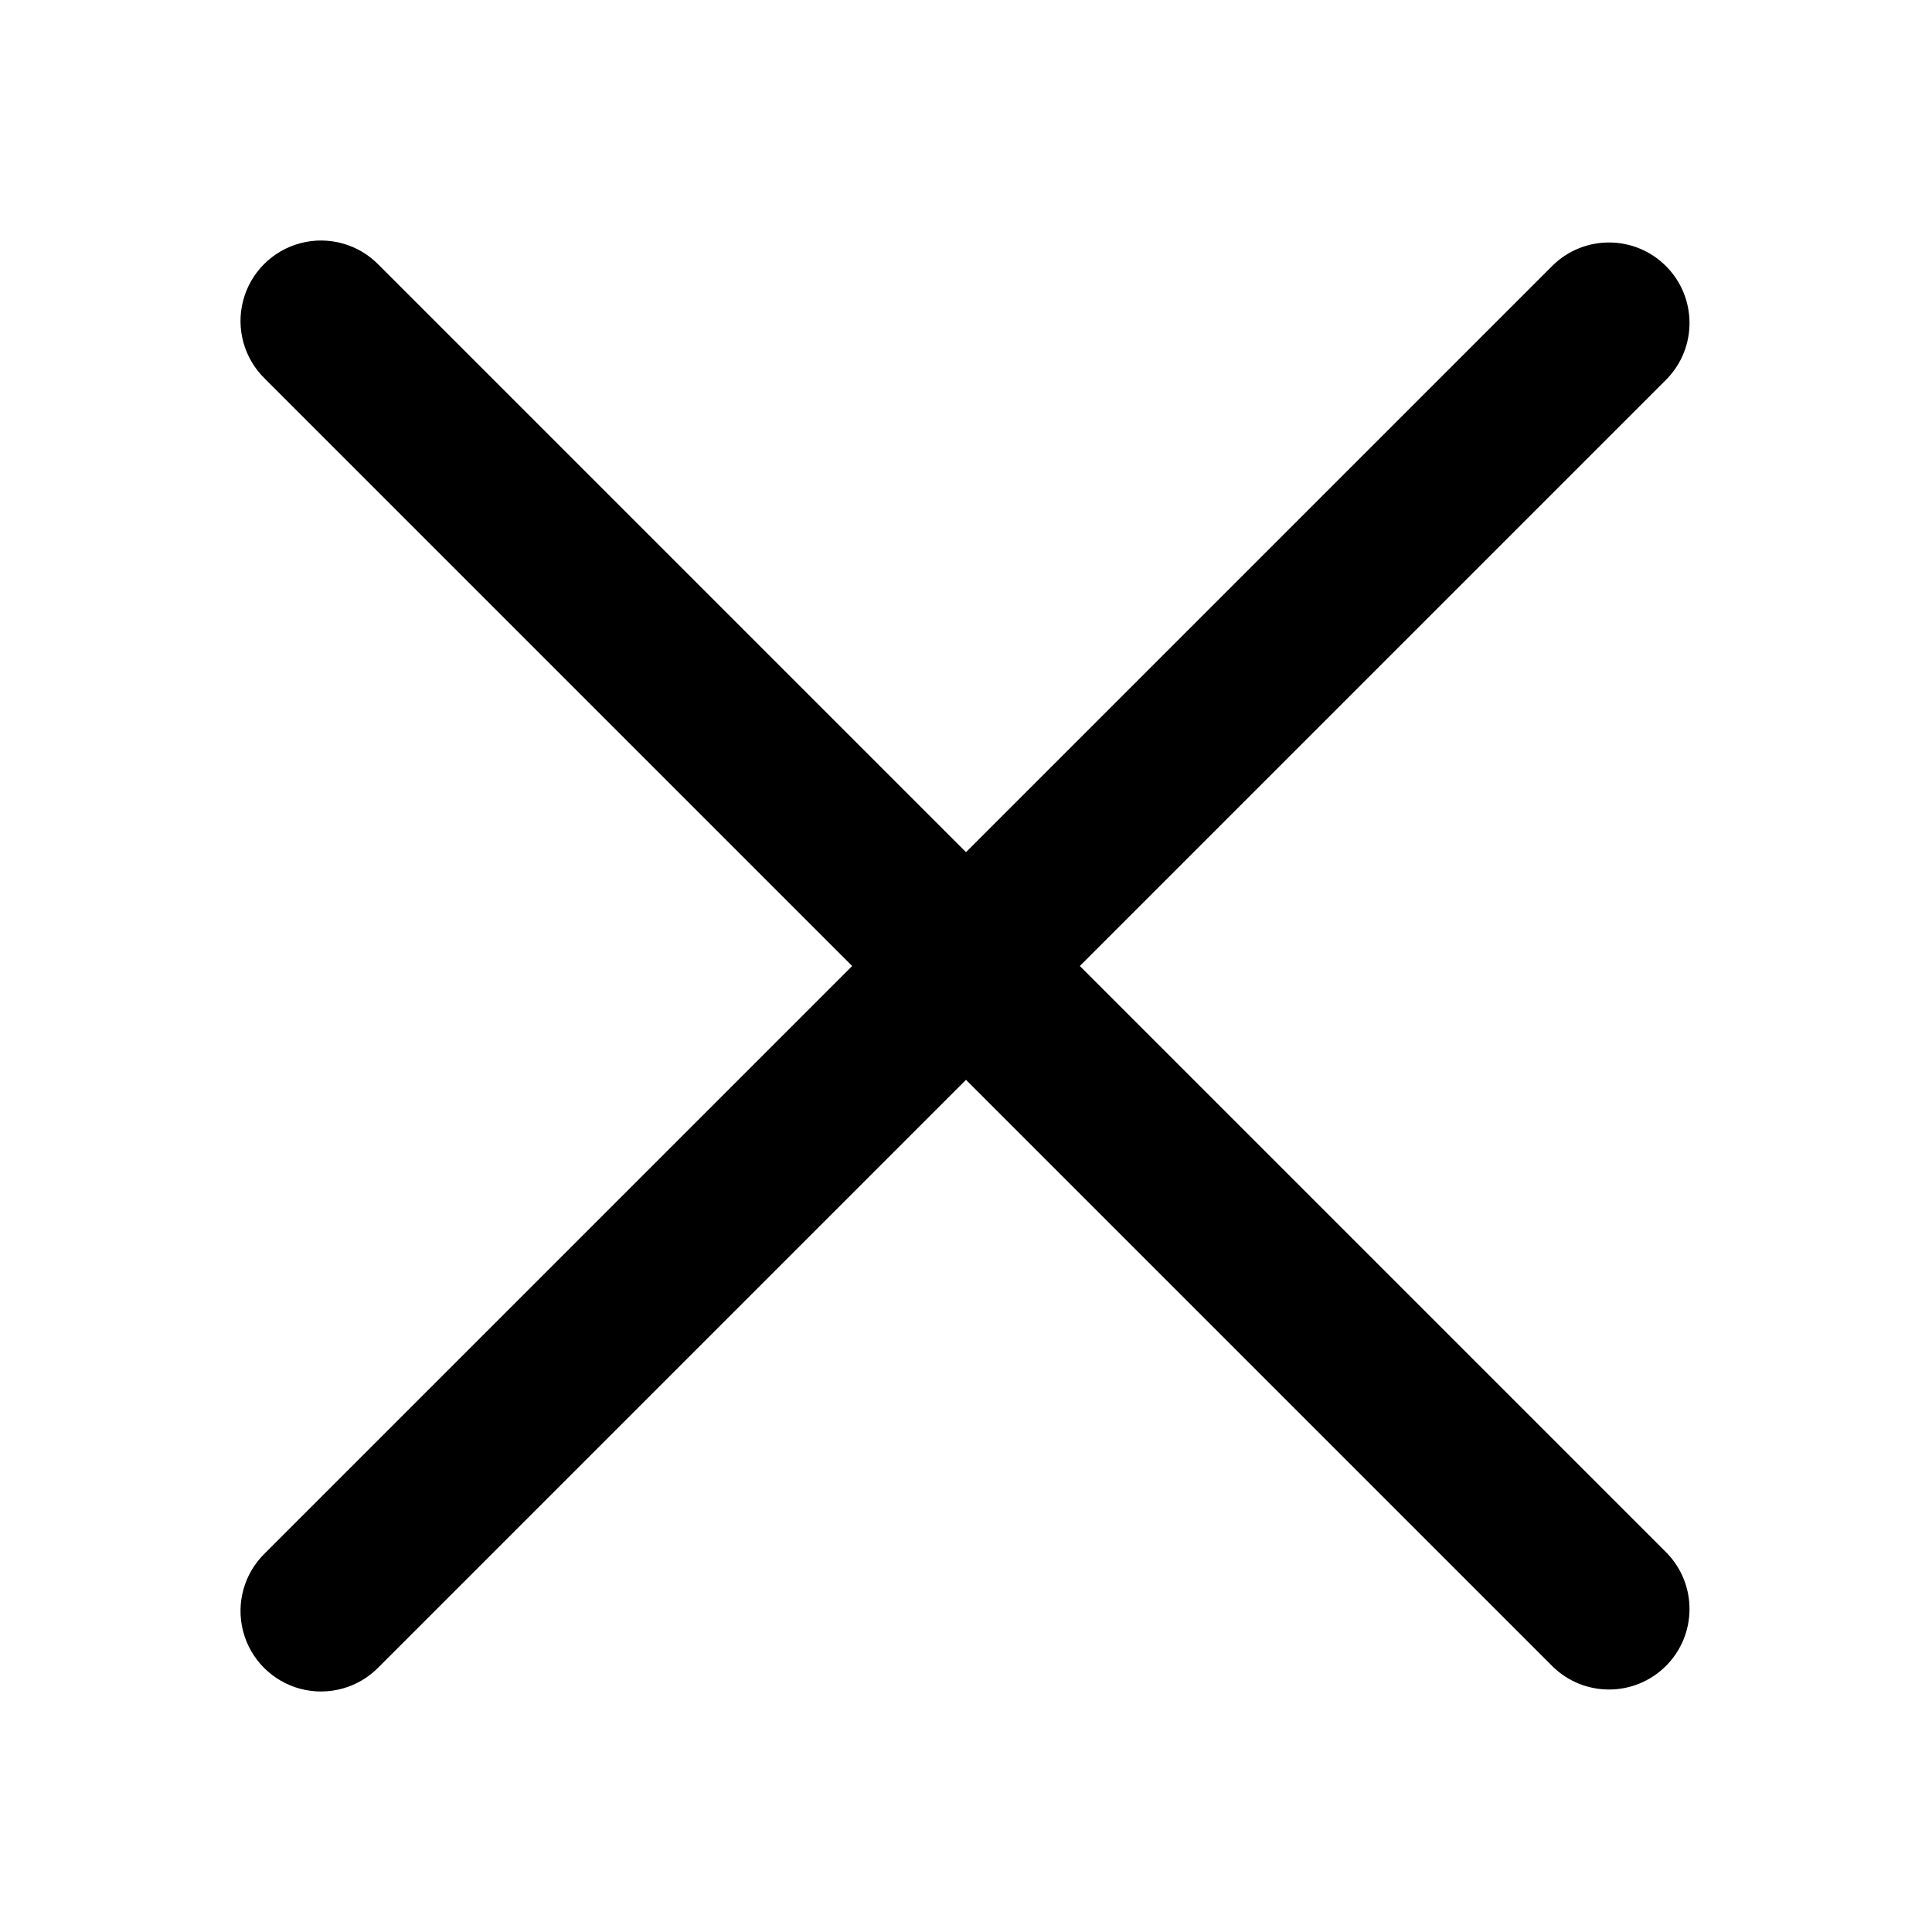
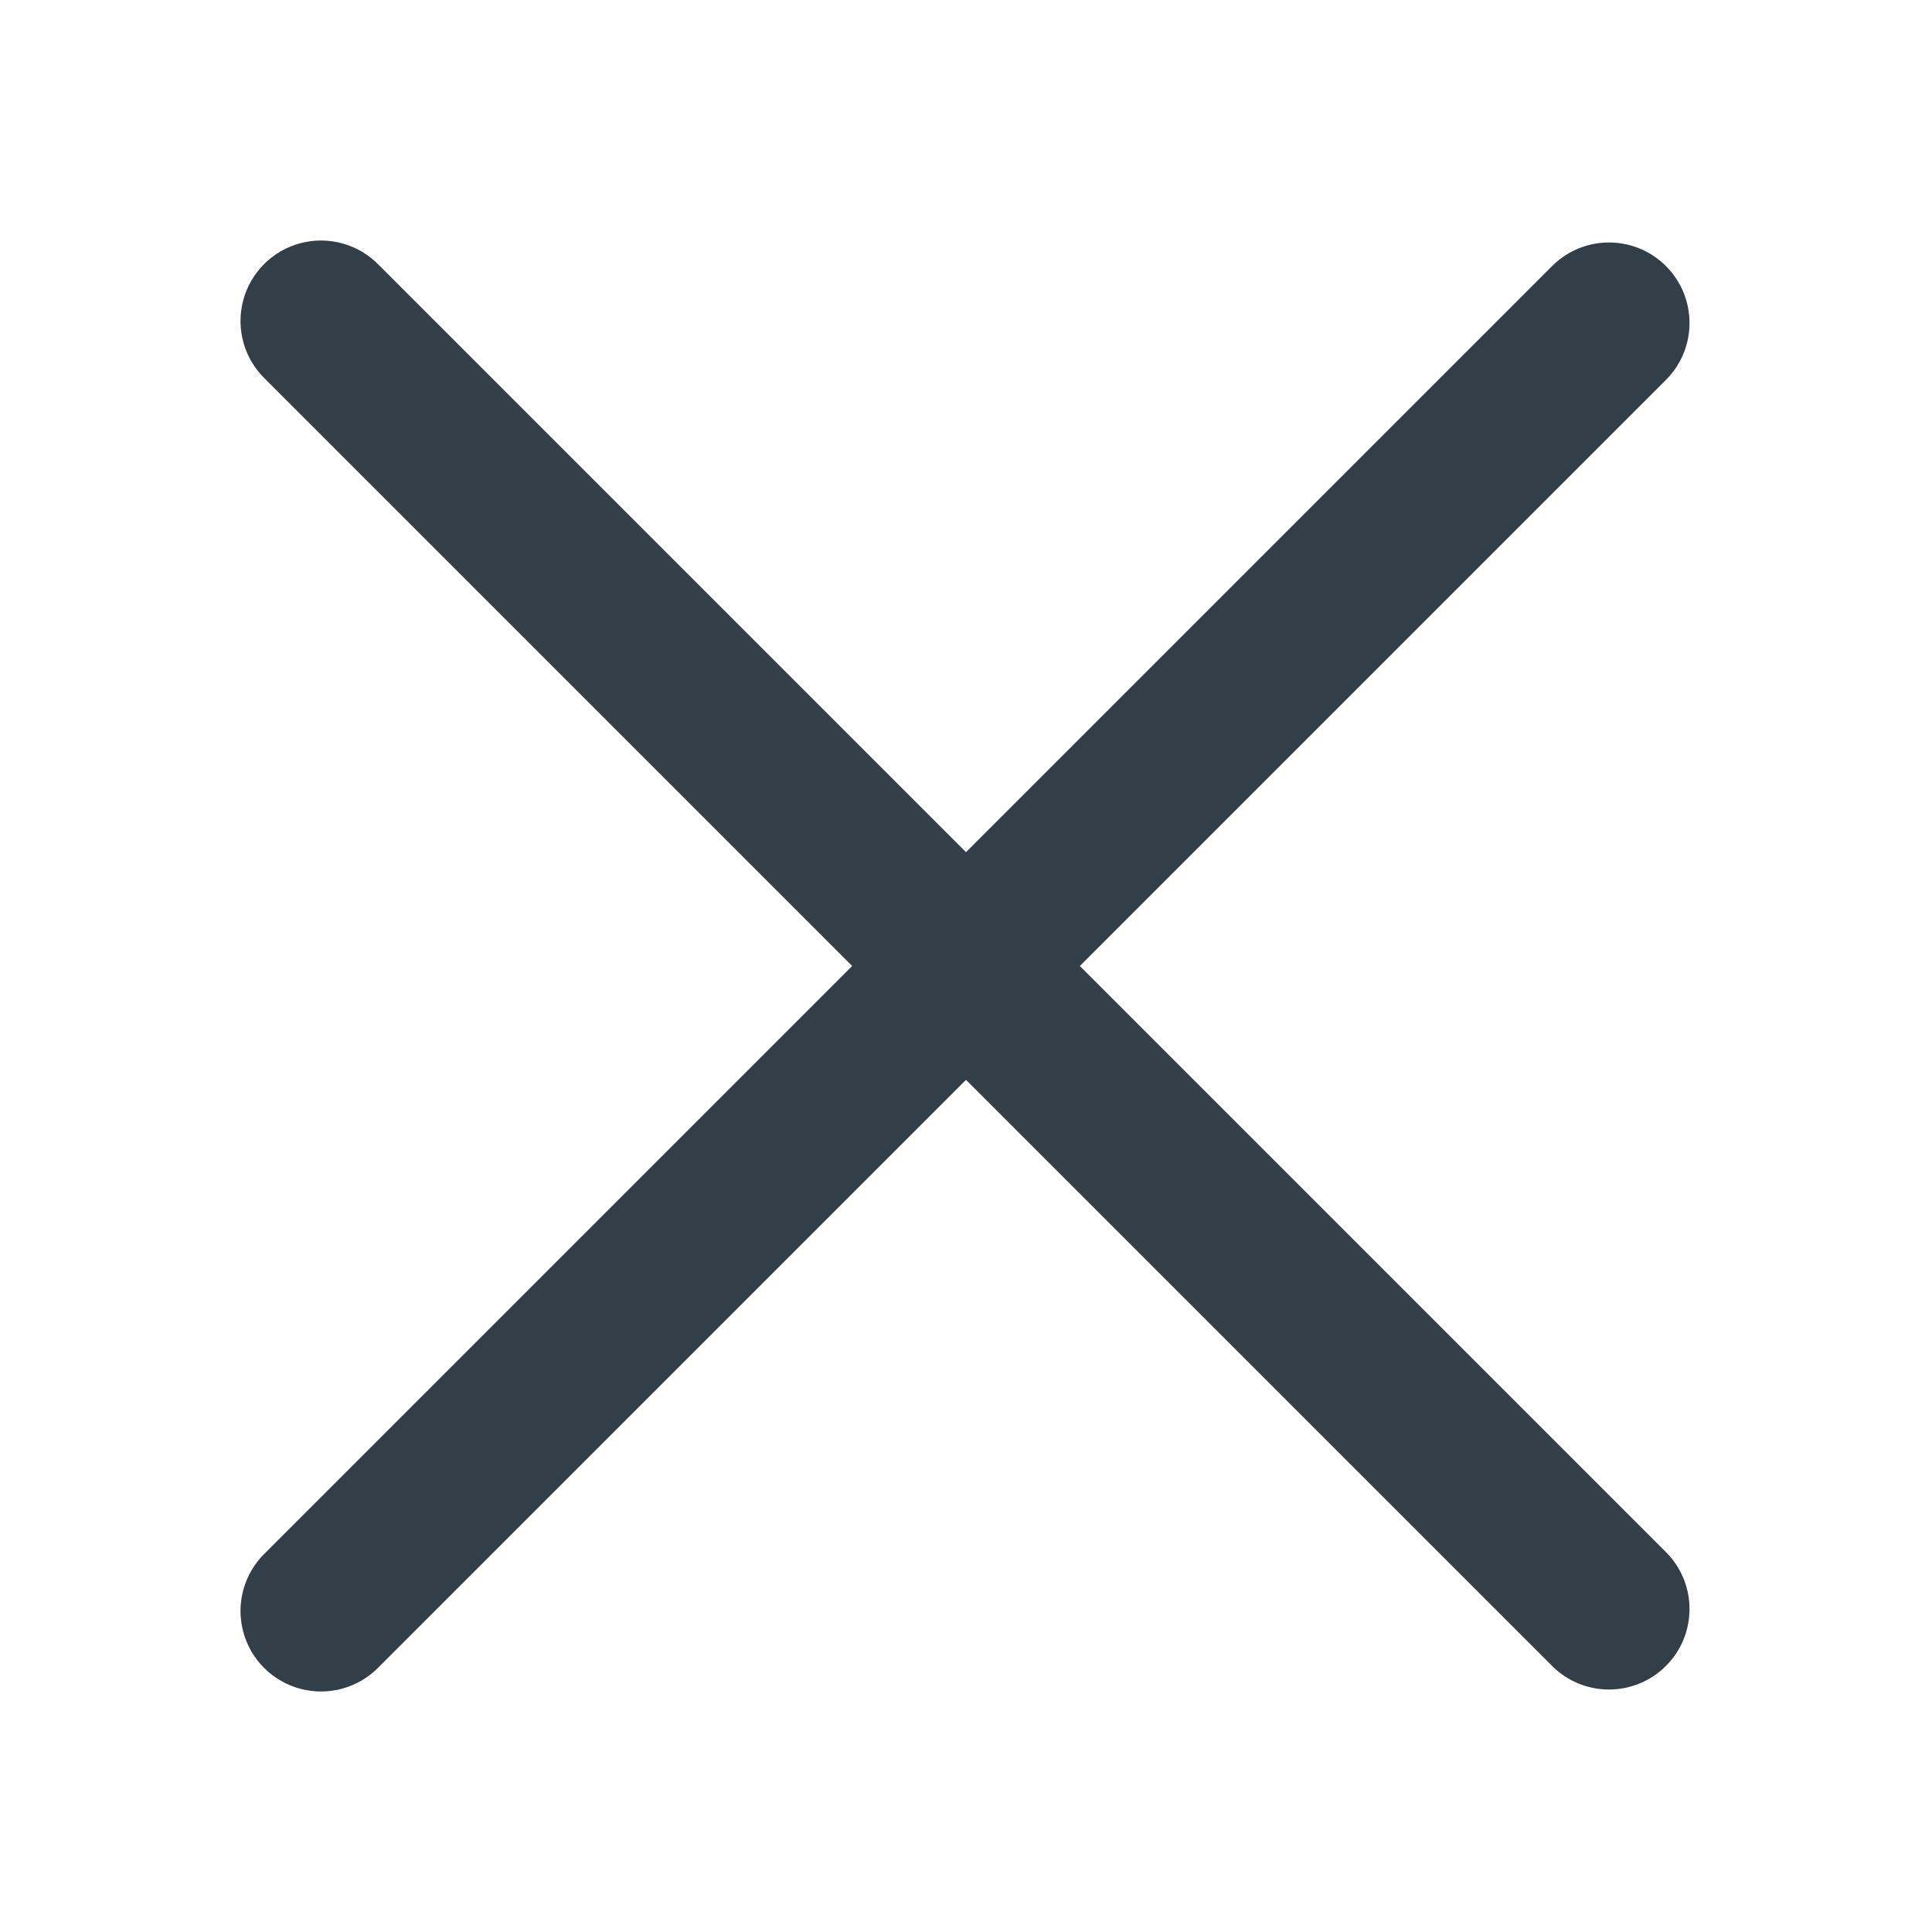
<svg xmlns="http://www.w3.org/2000/svg" width="24" height="24" fill="none">
-   <path d="M20.707 4.707a1 1 0 0 0-1.414-1.414l1.414 1.414ZM3.293 19.293a1 1 0 1 0 1.414 1.414l-1.414-1.414Zm16-16-16 16 1.414 1.414 16-16-1.414-1.414Z" fill="currentColor" />
-   <path d="M19.293 20.707a1 1 0 0 0 1.414-1.414l-1.414 1.414ZM4.707 3.293a1 1 0 1 0-1.414 1.414l1.414-1.414Zm16 16-16-16-1.414 1.414 16 16 1.414-1.414Z" fill="currentColor" />
+   <path d="M20.707 4.707a1 1 0 0 0-1.414-1.414l1.414 1.414ZM3.293 19.293a1 1 0 1 0 1.414 1.414l-1.414-1.414Zm16-16-16 16 1.414 1.414 16-16-1.414-1.414Z" fill="#323E48" />
+   <path d="M19.293 20.707a1 1 0 0 0 1.414-1.414l-1.414 1.414ZM4.707 3.293a1 1 0 1 0-1.414 1.414l1.414-1.414Zm16 16-16-16-1.414 1.414 16 16 1.414-1.414Z" fill="#323E48" />
</svg>
